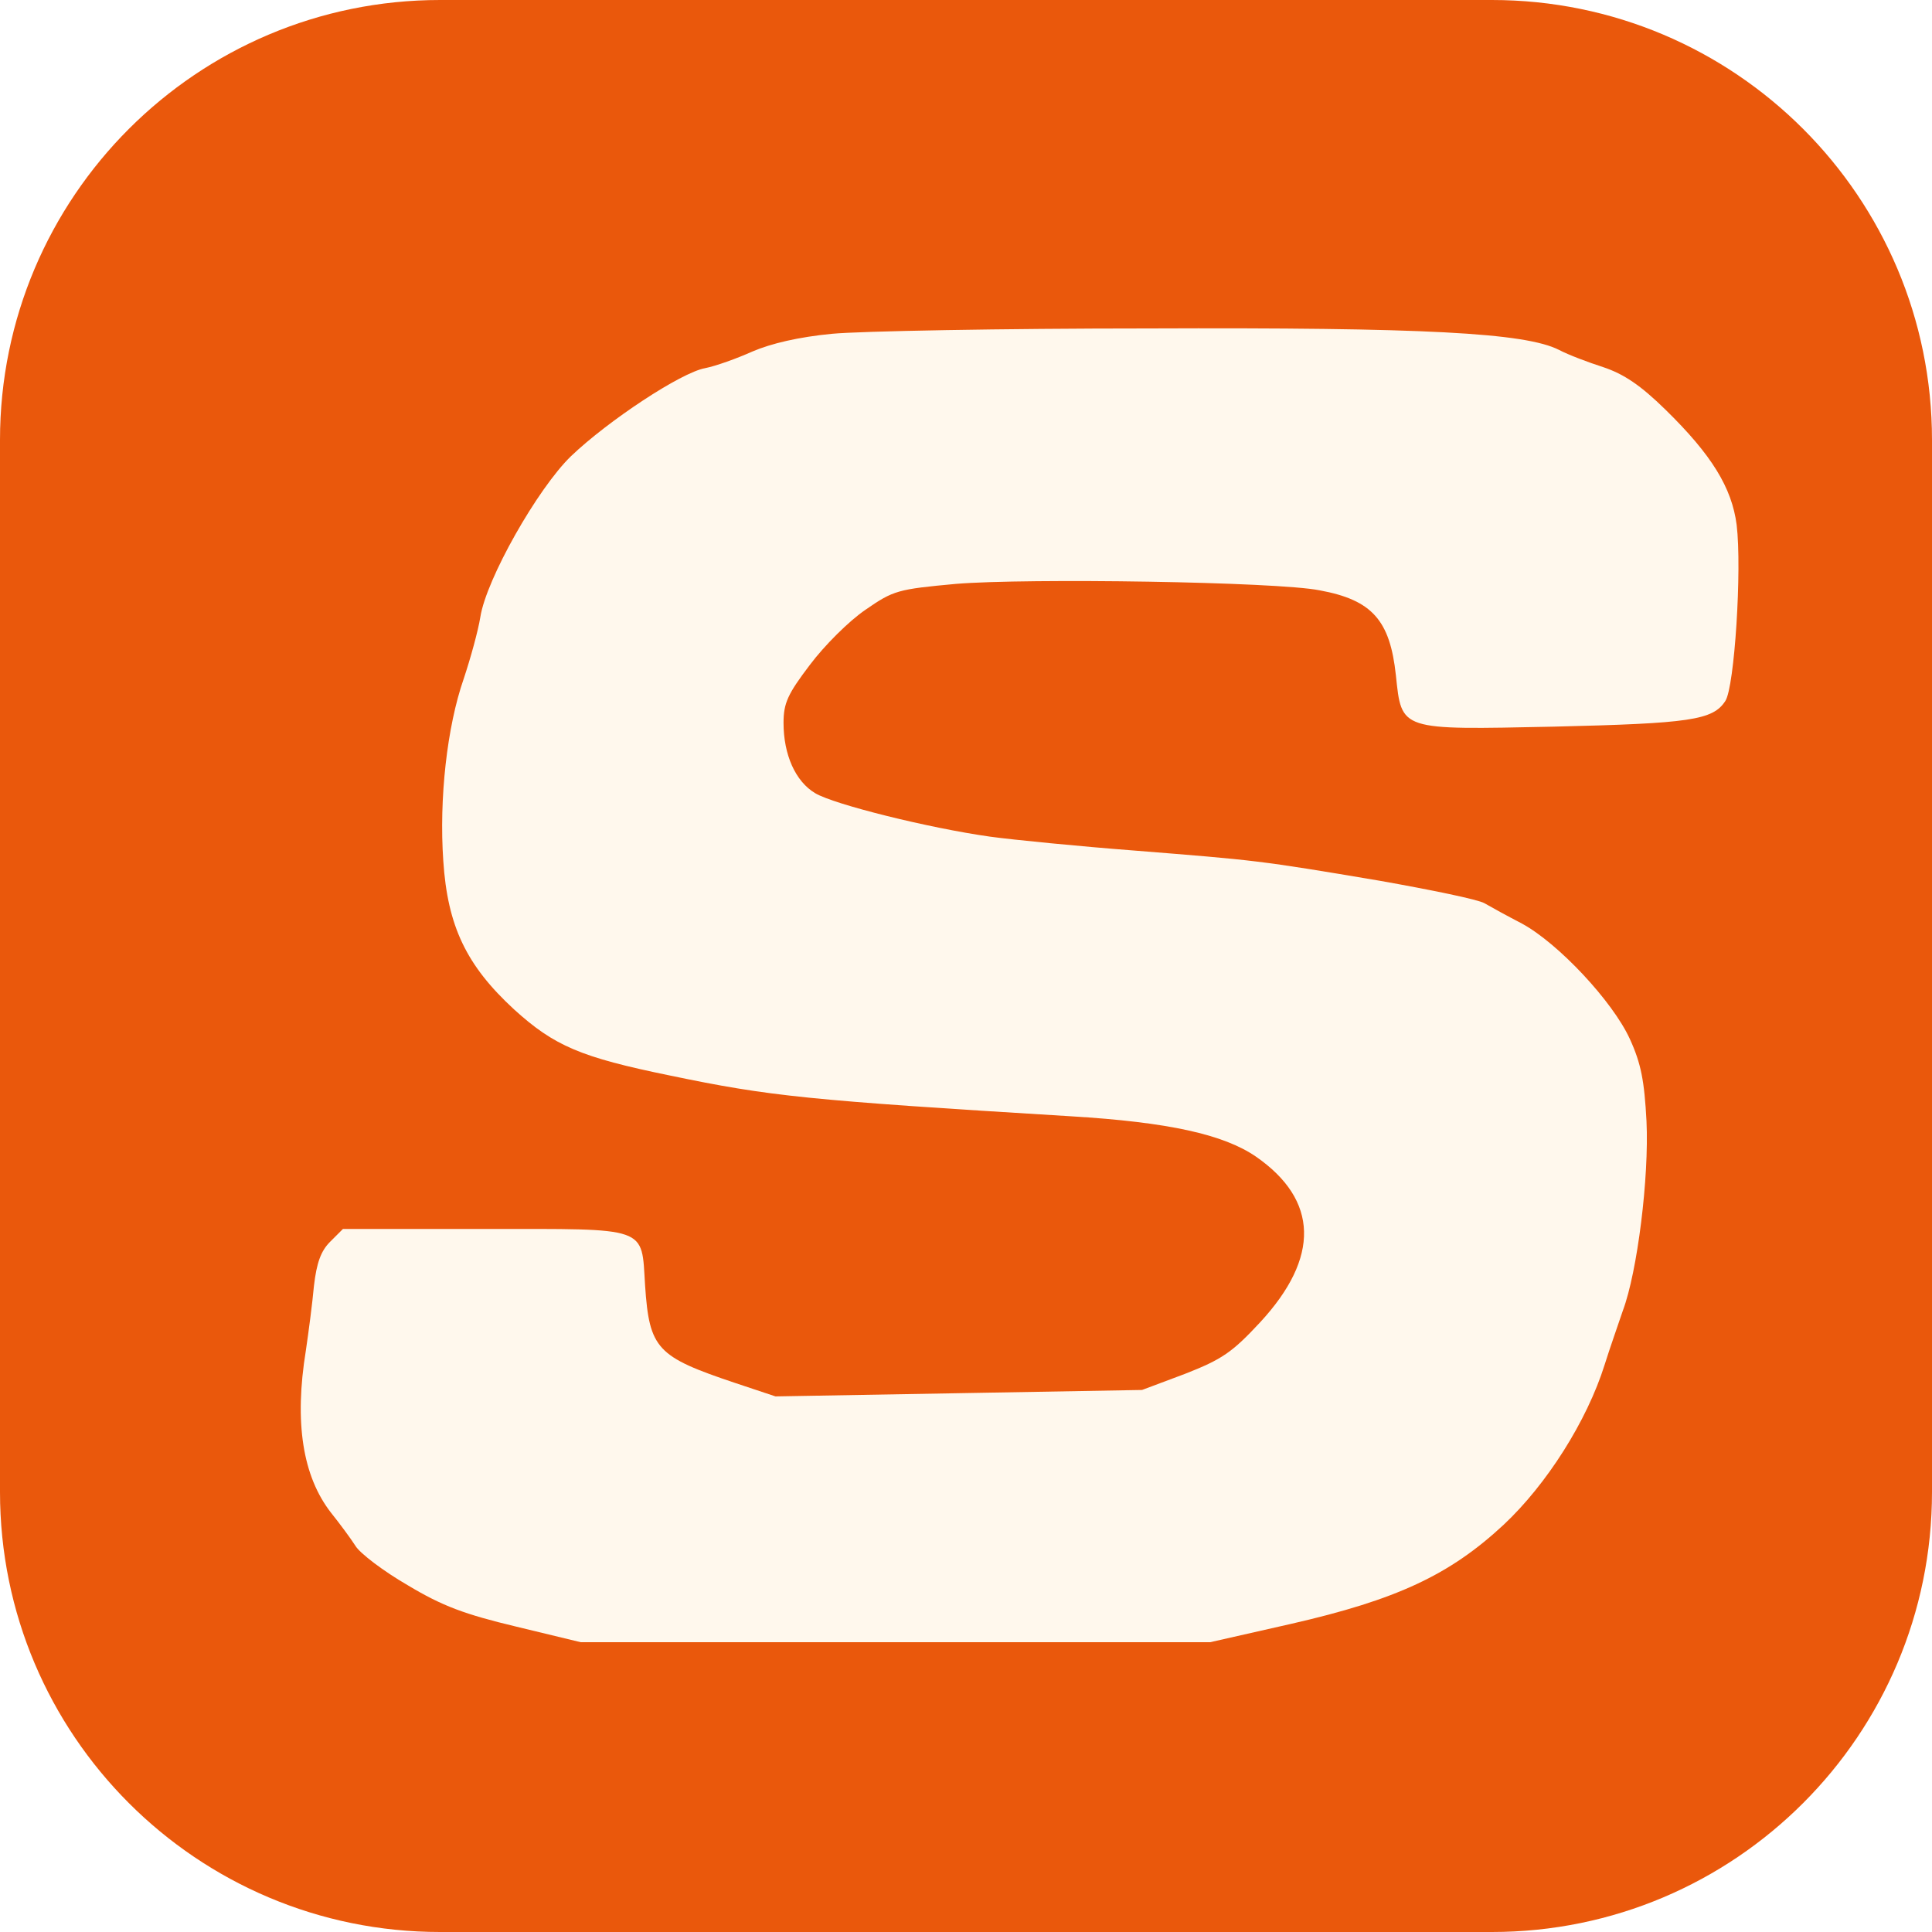
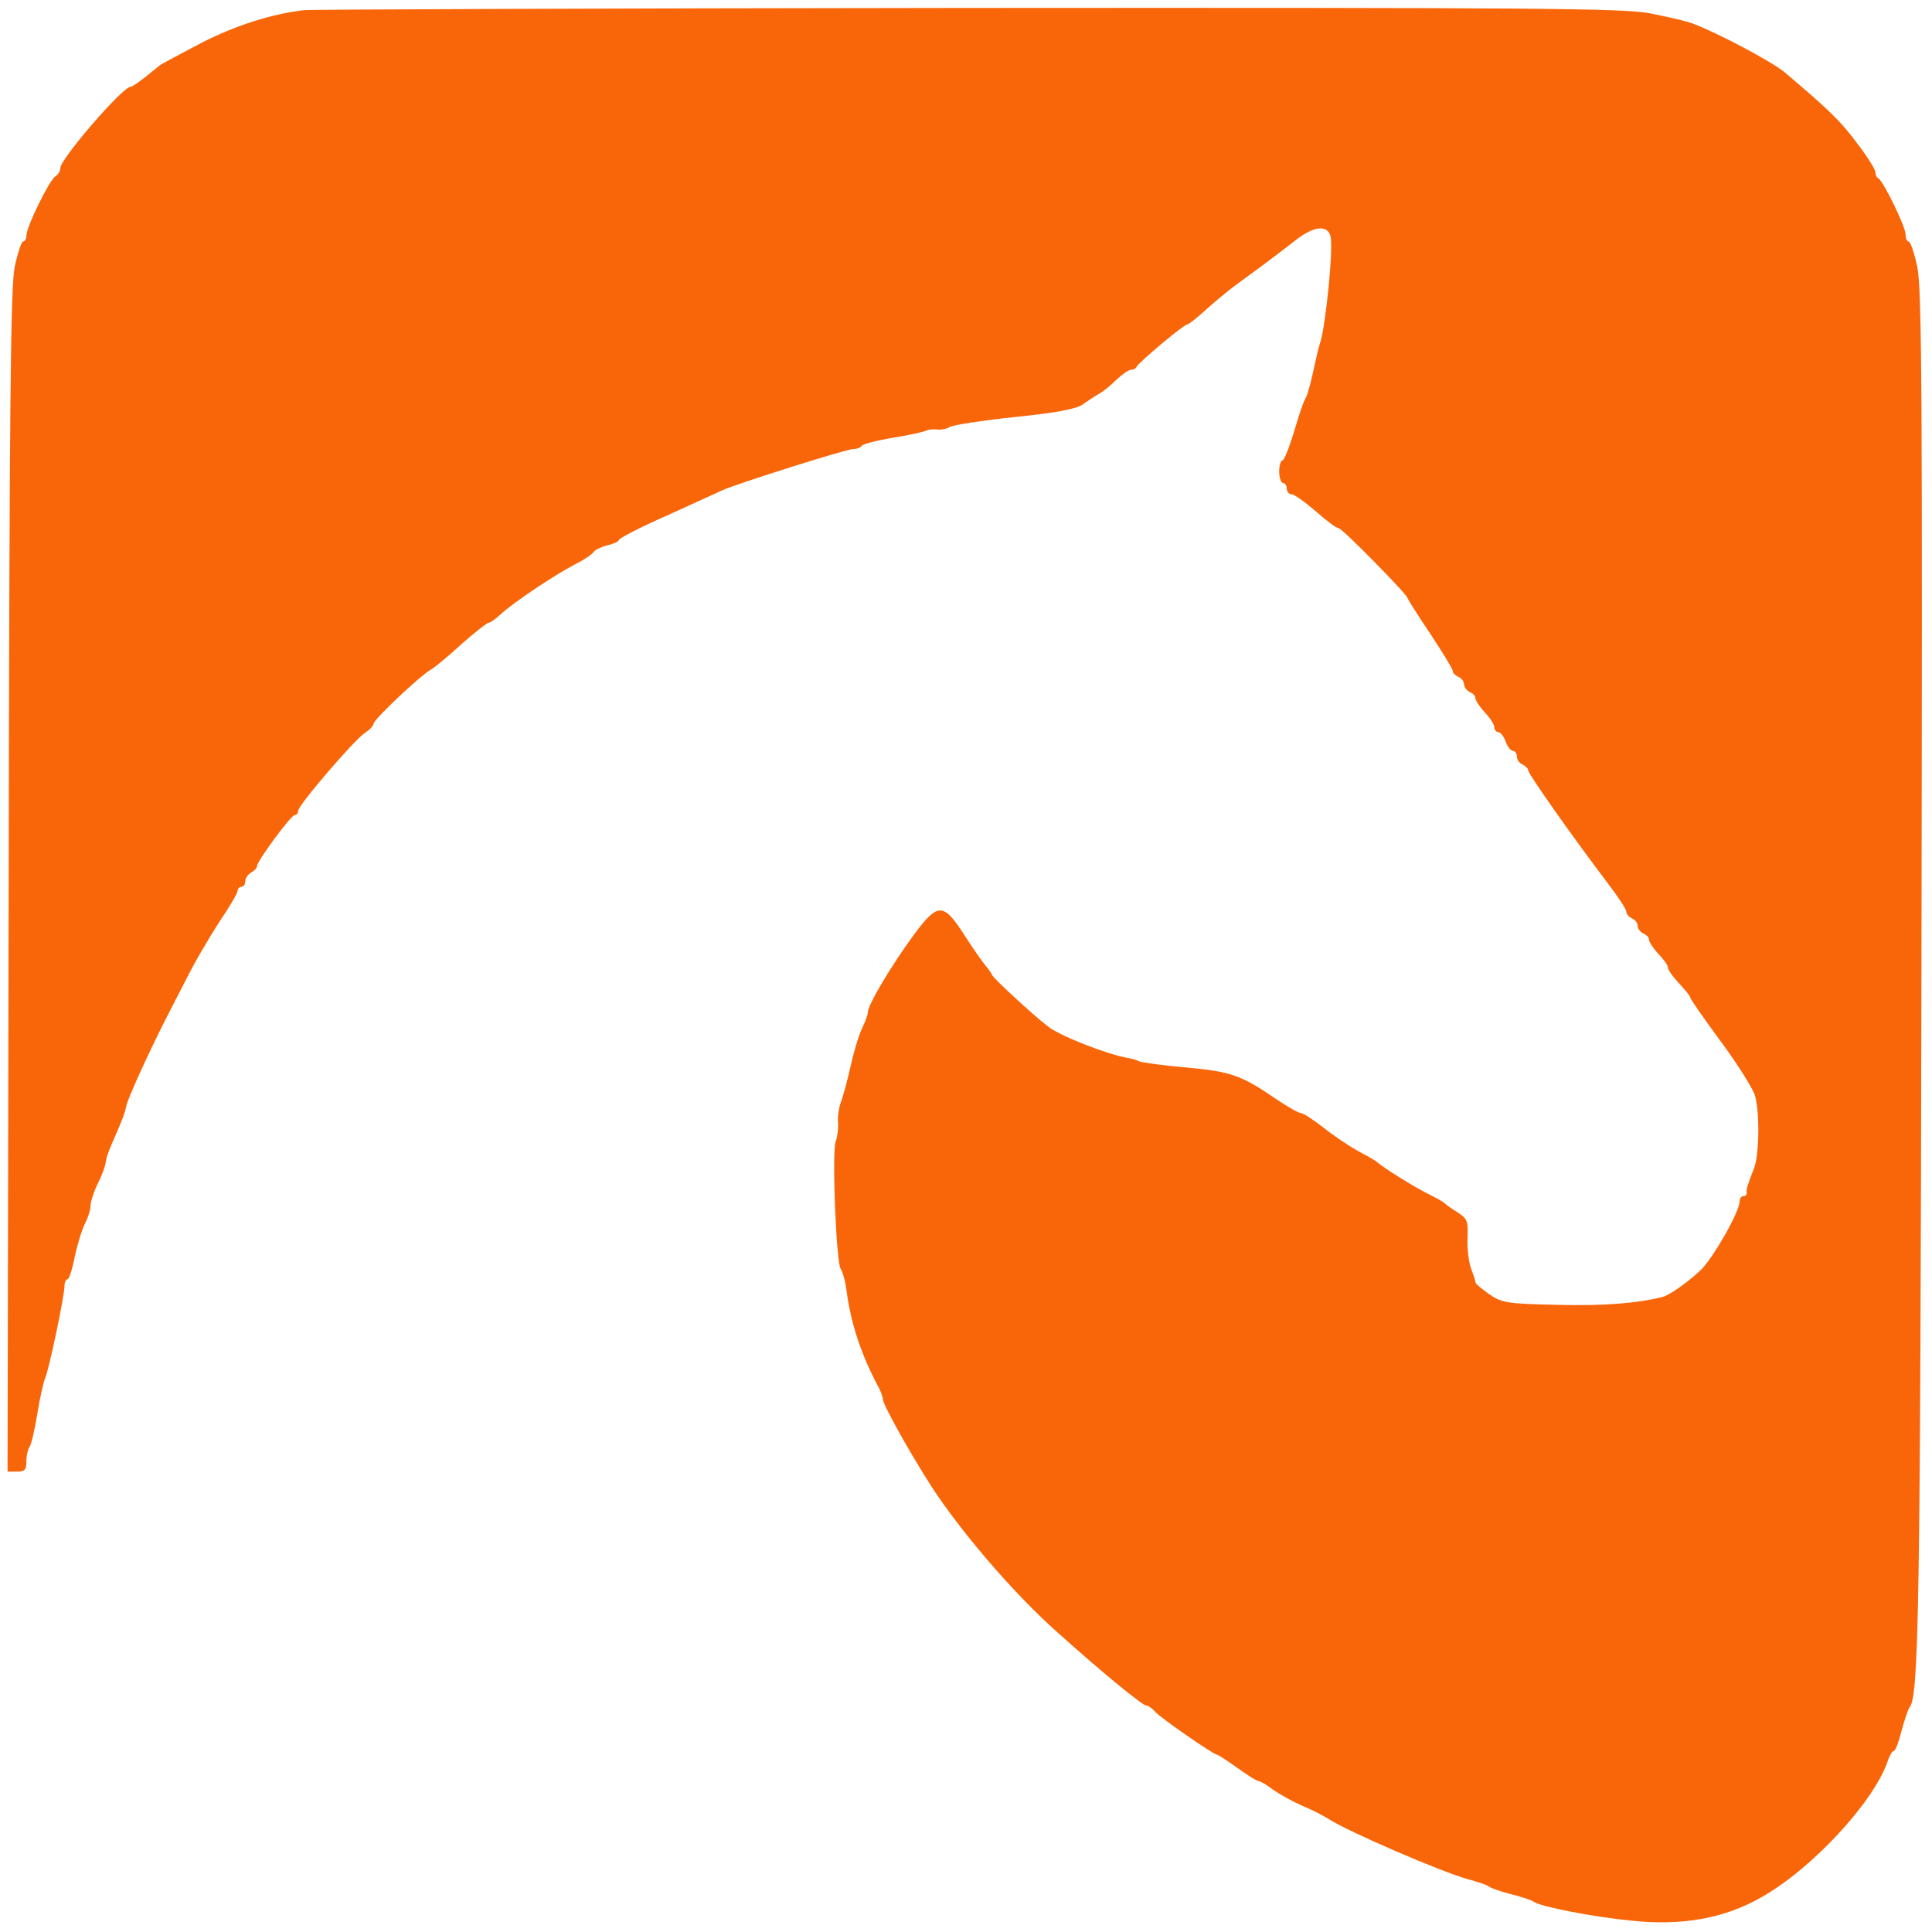
- <svg xmlns="http://www.w3.org/2000/svg" viewBox="0 0 360 360" role="img" aria-label="Strido">
-   <rect width="360" height="360" rx="82" fill="#ea580c" />
-   <g transform="translate(24,338) scale(0.1,-0.1)">
-     <path fill="#fff8ed" d="M1310 2758 c-62 -6 -113 -18 -148 -33 -29 -13 -68 -27 -88 -31 -45 -8 -181 -98 -250 -164 -62 -60 -158 -229 -169 -300 -4 -25 -18 -76 -31 -115 -31 -89 -46 -223 -38 -339 8 -122 43 -195 132 -277 75 -68 124 -89 290 -123 187 -39 256 -46 747 -76 183 -11 285 -34 345 -75 117 -81 120 -188 8 -309 -52 -56 -71 -69 -140 -96 l-80 -30 -341 -6 -342 -6 -75 25 c-146 49 -160 63 -168 182 -7 111 9 105 -299 105 l-264 0 -24 -24 c-17 -17 -25 -39 -30 -82 -3 -33 -10 -86 -15 -120 -22 -135 -6 -235 47 -303 16 -20 36 -47 45 -61 8 -14 53 -48 98 -74 65 -39 106 -54 202 -77 l120 -29 587 0 586 0 150 34 c197 45 296 91 397 185 80 75 155 193 188 298 10 32 26 77 34 101 27 72 49 248 44 353 -4 75 -10 107 -31 153 -32 70 -133 178 -201 215 -27 14 -58 31 -70 38 -12 7 -100 25 -196 42 -225 38 -230 38 -455 56 -104 8 -226 20 -270 26 -114 16 -291 60 -326 81 -37 22 -59 72 -59 131 0 37 8 54 49 108 27 36 73 82 104 103 52 36 60 38 168 48 133 11 599 4 678 -12 98 -18 131 -56 142 -158 11 -104 6 -102 294 -96 254 6 297 12 320 48 17 26 31 245 21 328 -9 69 -46 130 -133 215 -46 45 -77 66 -116 79 -28 9 -65 23 -82 32 -63 32 -252 42 -765 40 -272 0 -538 -5 -590 -10z" />
+ <svg xmlns="http://www.w3.org/2000/svg" viewBox="0 0 512 512">
+   <g transform="translate(0,512) scale(0.1,-0.1)" fill="#f96609" stroke="none">
+     <path d="M805 5093 c-85 -10 -180 -40 -270 -86 -55 -29 -104 -55 -110 -59 -5 -4 -24 -19 -41 -33 -18 -14 -34 -25 -38 -25 -21 0 -186 -191 -186 -215 0 -8 -6 -18 -13 -22 -16 -10 -77 -134 -77 -157 0 -9 -4 -16 -9 -16 -4 0 -14 -30 -22 -67 -11 -55 -14 -361 -16 -1630 l-3 -1563 25 0 c21 0 25 5 25 28 0 15 4 32 8 37 5 6 14 46 21 89 7 44 17 86 21 95 9 18 51 216 51 244 0 9 4 17 8 17 4 0 13 27 19 59 7 33 19 72 27 88 8 15 15 37 15 48 0 11 9 38 20 60 11 22 19 46 20 53 0 8 7 30 16 50 28 64 33 76 39 102 5 22 57 136 102 225 9 17 33 65 55 107 21 43 61 111 88 153 28 41 50 79 50 85 0 5 5 10 10 10 6 0 10 7 10 15 0 7 7 18 16 23 9 5 15 12 15 16 -2 11 90 136 100 136 5 0 9 5 9 11 0 15 147 186 176 206 13 8 24 20 24 25 0 11 122 126 151 143 10 5 47 36 82 68 35 31 68 57 73 57 4 0 19 11 33 24 34 31 145 105 196 131 22 11 43 25 48 32 4 6 21 14 37 18 17 4 30 10 30 14 0 4 57 34 128 65 70 32 136 62 147 67 37 17 328 109 346 109 10 0 20 4 23 9 3 4 40 14 83 21 43 7 83 16 88 19 6 3 18 4 27 3 10 -2 26 1 36 7 10 5 88 17 173 26 108 11 161 21 178 33 13 9 32 22 43 28 11 6 32 23 47 38 15 14 32 26 38 26 6 0 13 3 15 8 5 11 125 112 134 112 4 0 28 19 54 43 26 23 66 56 89 72 50 36 95 70 144 108 48 38 85 42 93 11 8 -32 -13 -241 -28 -284 -3 -8 -11 -42 -18 -75 -7 -33 -16 -64 -20 -70 -4 -5 -18 -45 -30 -87 -13 -43 -27 -78 -31 -78 -5 0 -9 -13 -9 -30 0 -16 5 -30 10 -30 6 0 10 -7 10 -15 0 -8 6 -15 13 -15 7 0 35 -20 64 -45 28 -25 55 -45 61 -45 9 0 182 -176 182 -185 0 -2 27 -45 60 -94 33 -50 60 -94 60 -99 0 -6 7 -12 15 -16 8 -3 15 -12 15 -20 0 -7 7 -16 15 -20 8 -3 15 -10 15 -16 0 -6 11 -23 25 -38 14 -15 25 -32 25 -39 0 -7 5 -13 10 -13 6 0 15 -11 20 -25 5 -14 14 -25 20 -25 5 0 10 -7 10 -15 0 -9 7 -18 15 -21 8 -4 15 -11 15 -16 0 -9 119 -178 214 -303 25 -33 46 -65 46 -71 0 -7 7 -14 15 -18 8 -3 15 -12 15 -20 0 -7 7 -16 15 -20 8 -3 15 -10 15 -16 0 -6 11 -23 25 -38 14 -15 25 -30 25 -35 0 -8 11 -23 43 -58 9 -10 17 -21 17 -24 0 -3 36 -55 81 -116 45 -61 85 -125 90 -143 13 -44 11 -160 -3 -193 -6 -15 -12 -31 -13 -35 -2 -5 -4 -11 -5 -15 -1 -5 -2 -11 -1 -15 0 -5 -4 -8 -9 -8 -6 0 -10 -7 -10 -15 0 -26 -70 -149 -103 -181 -34 -32 -82 -66 -101 -71 -67 -17 -156 -24 -277 -21 -136 3 -148 5 -182 28 -20 14 -37 28 -37 32 0 4 -5 19 -11 35 -6 15 -11 51 -10 80 2 47 0 53 -26 70 -15 9 -30 20 -33 23 -3 4 -23 15 -45 26 -37 18 -123 72 -135 84 -3 3 -25 16 -50 29 -25 14 -67 42 -93 63 -27 21 -53 38 -59 38 -6 0 -36 17 -67 38 -92 63 -119 72 -236 83 -60 5 -117 13 -125 16 -8 4 -22 8 -30 9 -57 10 -182 59 -213 84 -38 29 -143 126 -147 135 -3 6 -11 18 -18 26 -7 8 -32 43 -55 79 -57 89 -71 89 -135 3 -59 -80 -122 -186 -122 -205 0 -7 -7 -25 -14 -40 -8 -15 -22 -60 -31 -100 -9 -40 -21 -85 -27 -100 -5 -14 -9 -39 -7 -55 1 -15 -2 -36 -6 -47 -11 -24 1 -324 13 -339 5 -7 13 -34 16 -62 12 -86 39 -166 82 -247 8 -14 14 -31 14 -37 0 -16 96 -185 149 -261 82 -118 207 -261 309 -352 121 -109 230 -198 240 -198 5 0 15 -7 23 -16 12 -15 155 -114 164 -114 3 0 27 -16 54 -35 26 -19 52 -35 56 -35 5 0 22 -10 39 -23 17 -12 51 -31 76 -42 25 -10 56 -26 70 -35 52 -34 303 -142 370 -160 25 -7 50 -15 55 -19 6 -5 33 -14 60 -21 28 -7 55 -16 60 -20 18 -13 157 -40 259 -50 134 -14 245 6 342 61 133 74 298 251 336 360 5 16 13 29 17 29 4 0 13 24 20 52 8 29 17 58 22 64 24 30 28 266 31 1954 3 1529 1 1805 -11 1863 -8 37 -18 67 -23 67 -4 0 -8 8 -8 19 0 20 -60 144 -73 149 -4 2 -7 9 -7 16 0 7 -22 42 -49 77 -43 58 -73 87 -191 187 -33 28 -178 105 -245 130 -16 6 -68 18 -114 27 -73 13 -295 15 -1810 14 -949 -1 -1739 -4 -1756 -6z" />
  </g>
</svg>
